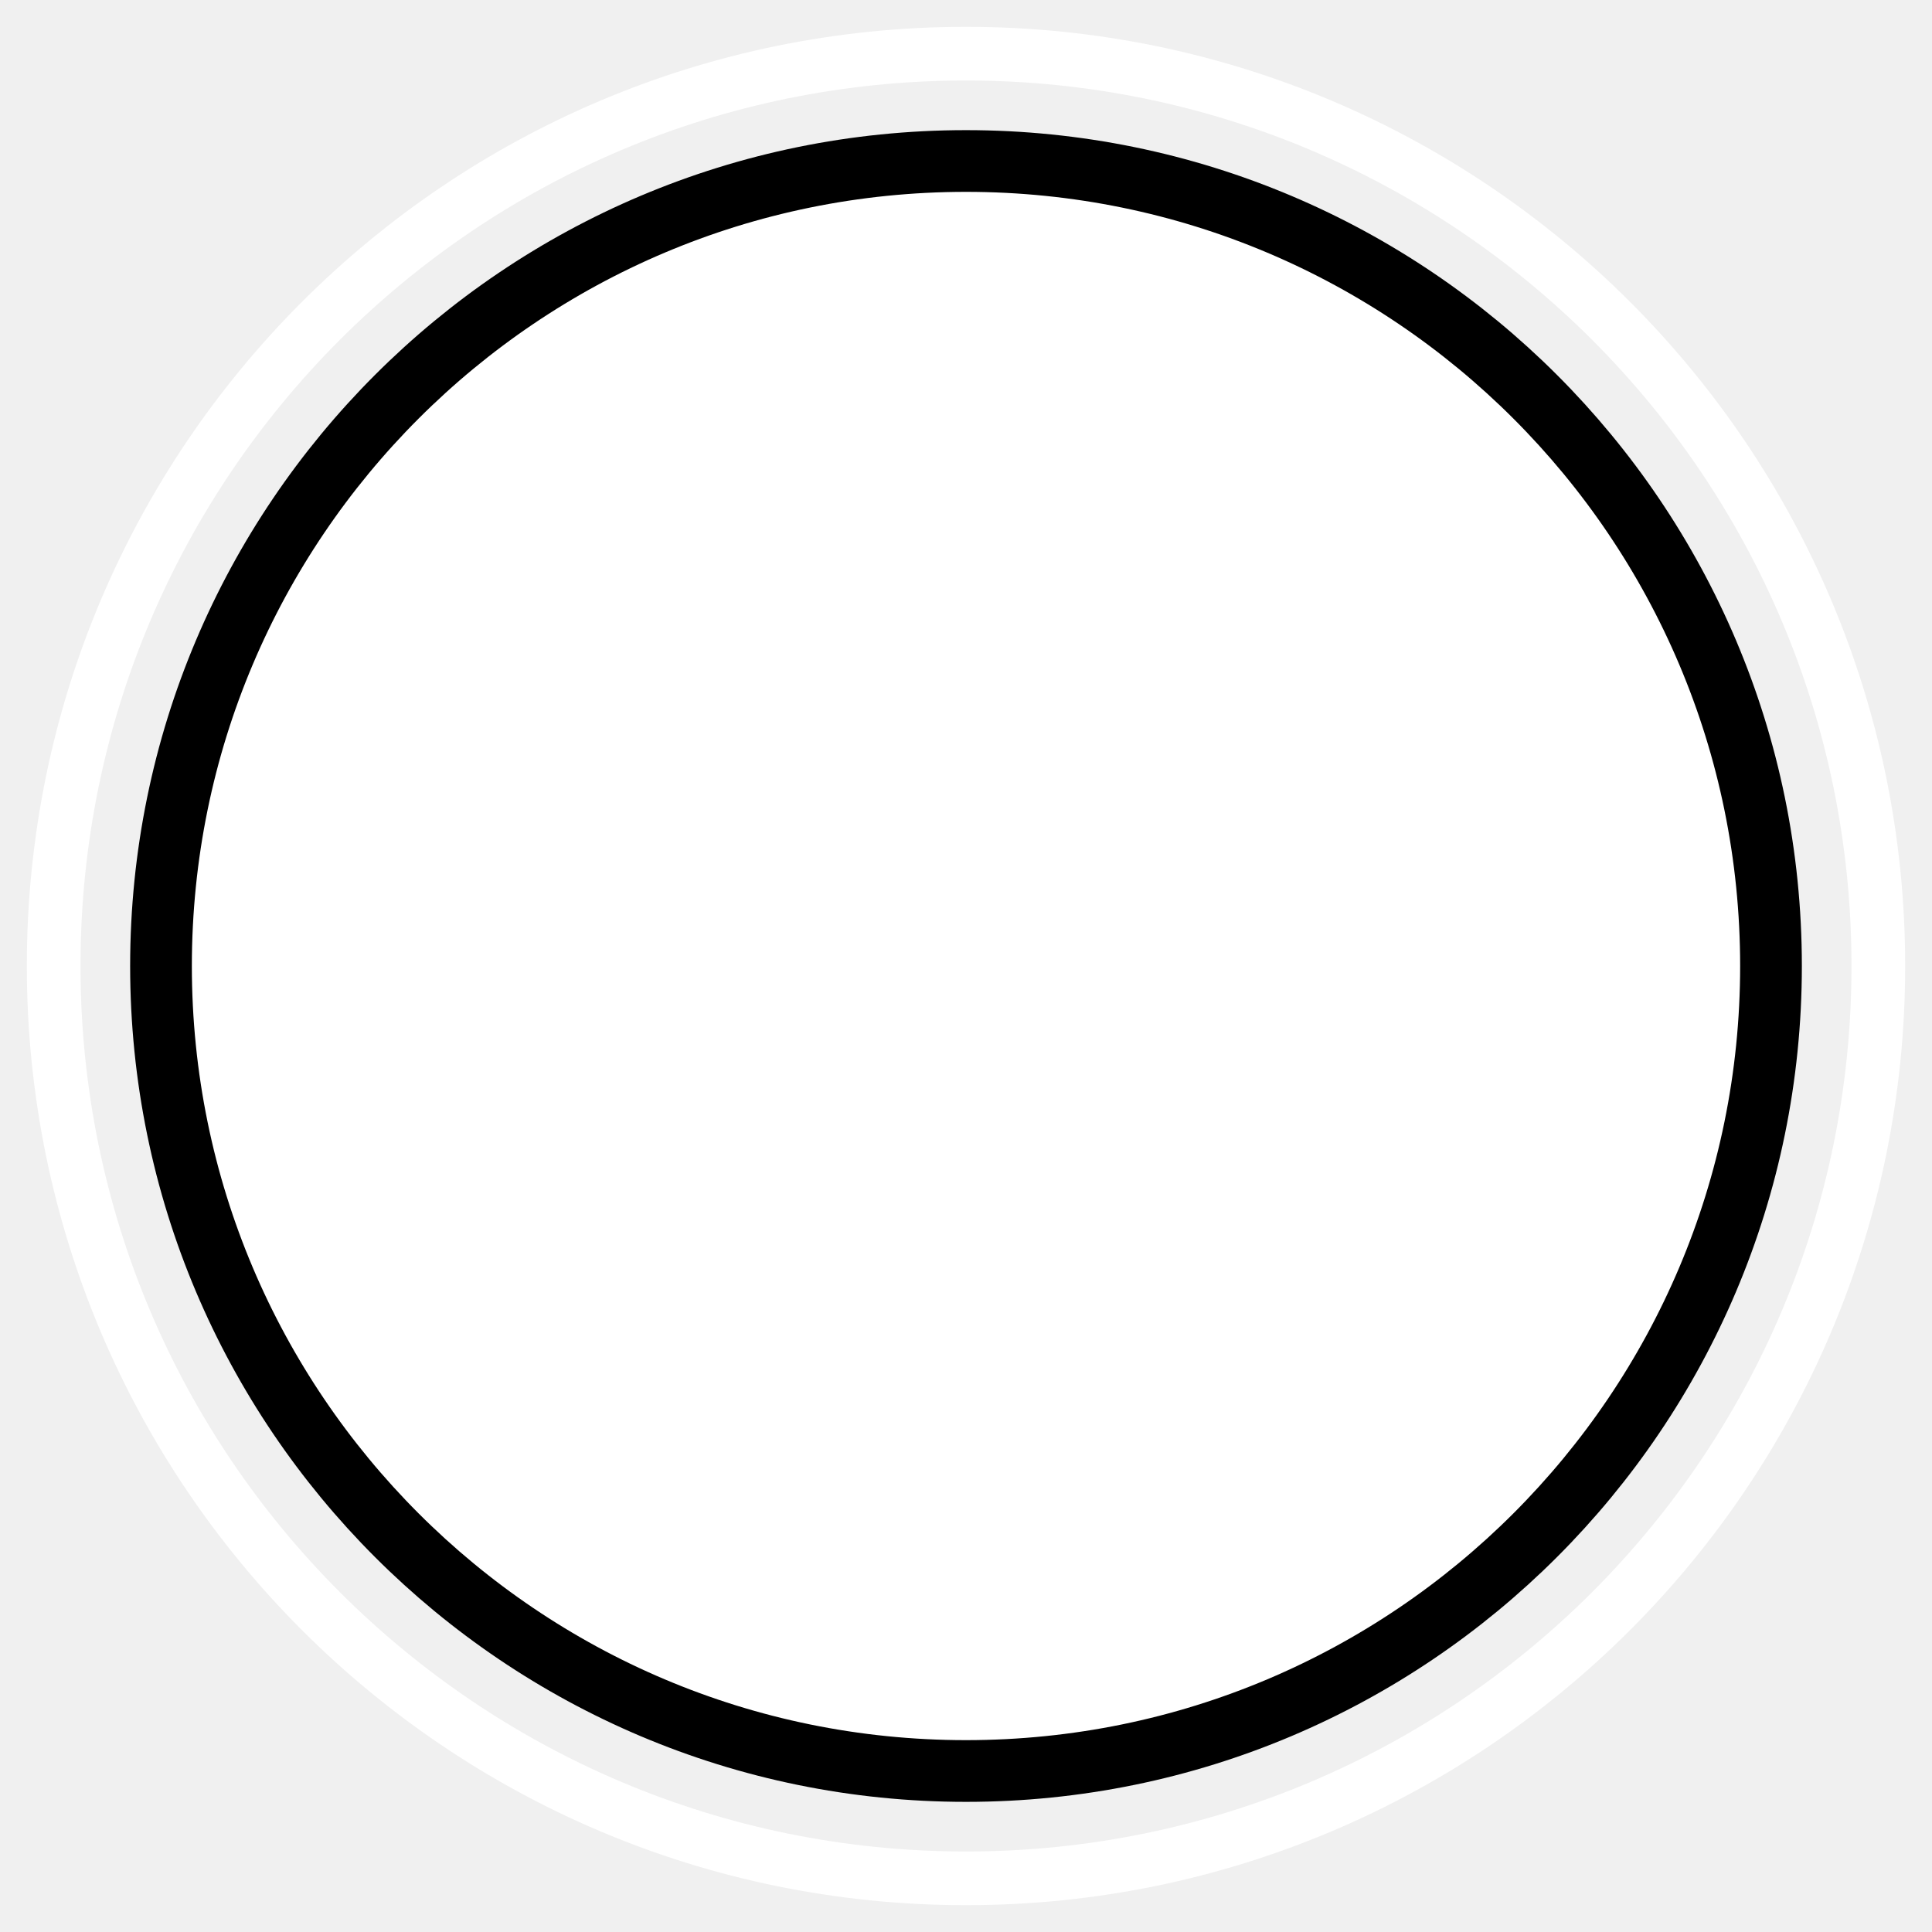
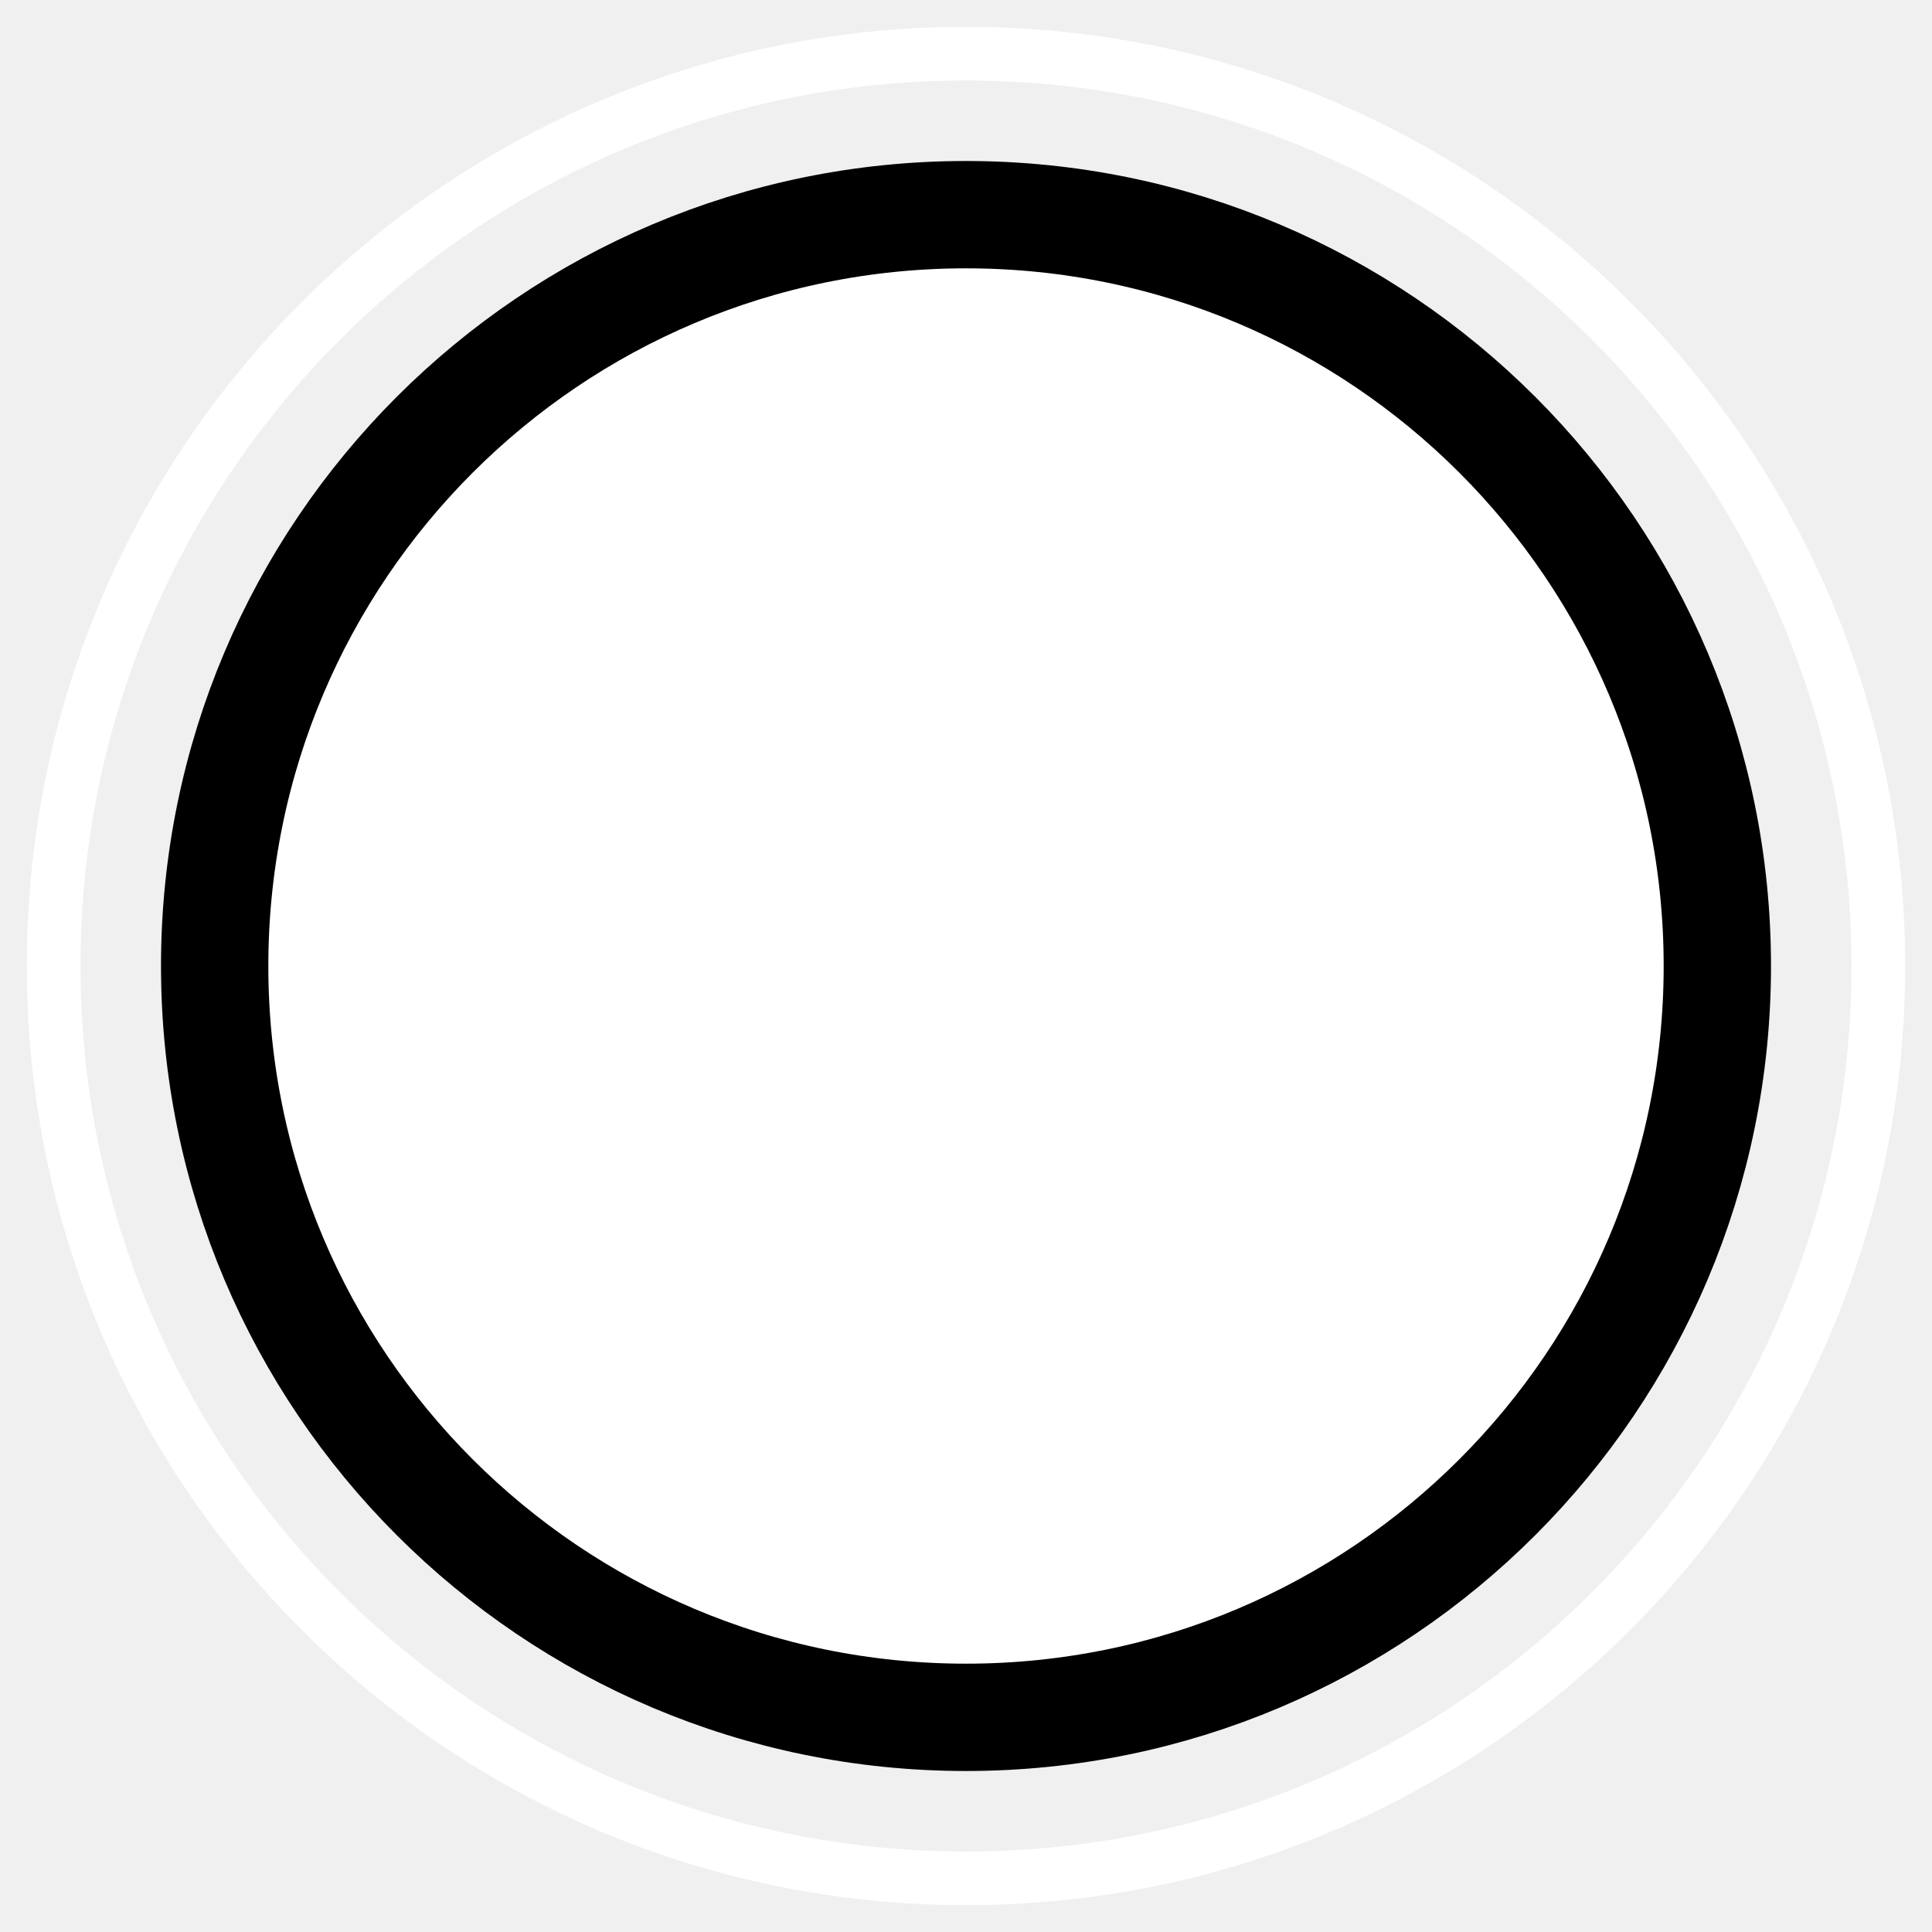
<svg xmlns="http://www.w3.org/2000/svg" width="43.2" height="43.2" viewBox="0 0 36 36">
  <circle cx="18" cy="18" r="17" fill="none" stroke="white" stroke-width="1" />
-   <circle cx="18" cy="18" r="15" fill="white" stroke="black" stroke-width="1.15" />
+   <circle cx="18" cy="18" r="14" fill="white" stroke="black" stroke-width="2" />
</svg>
